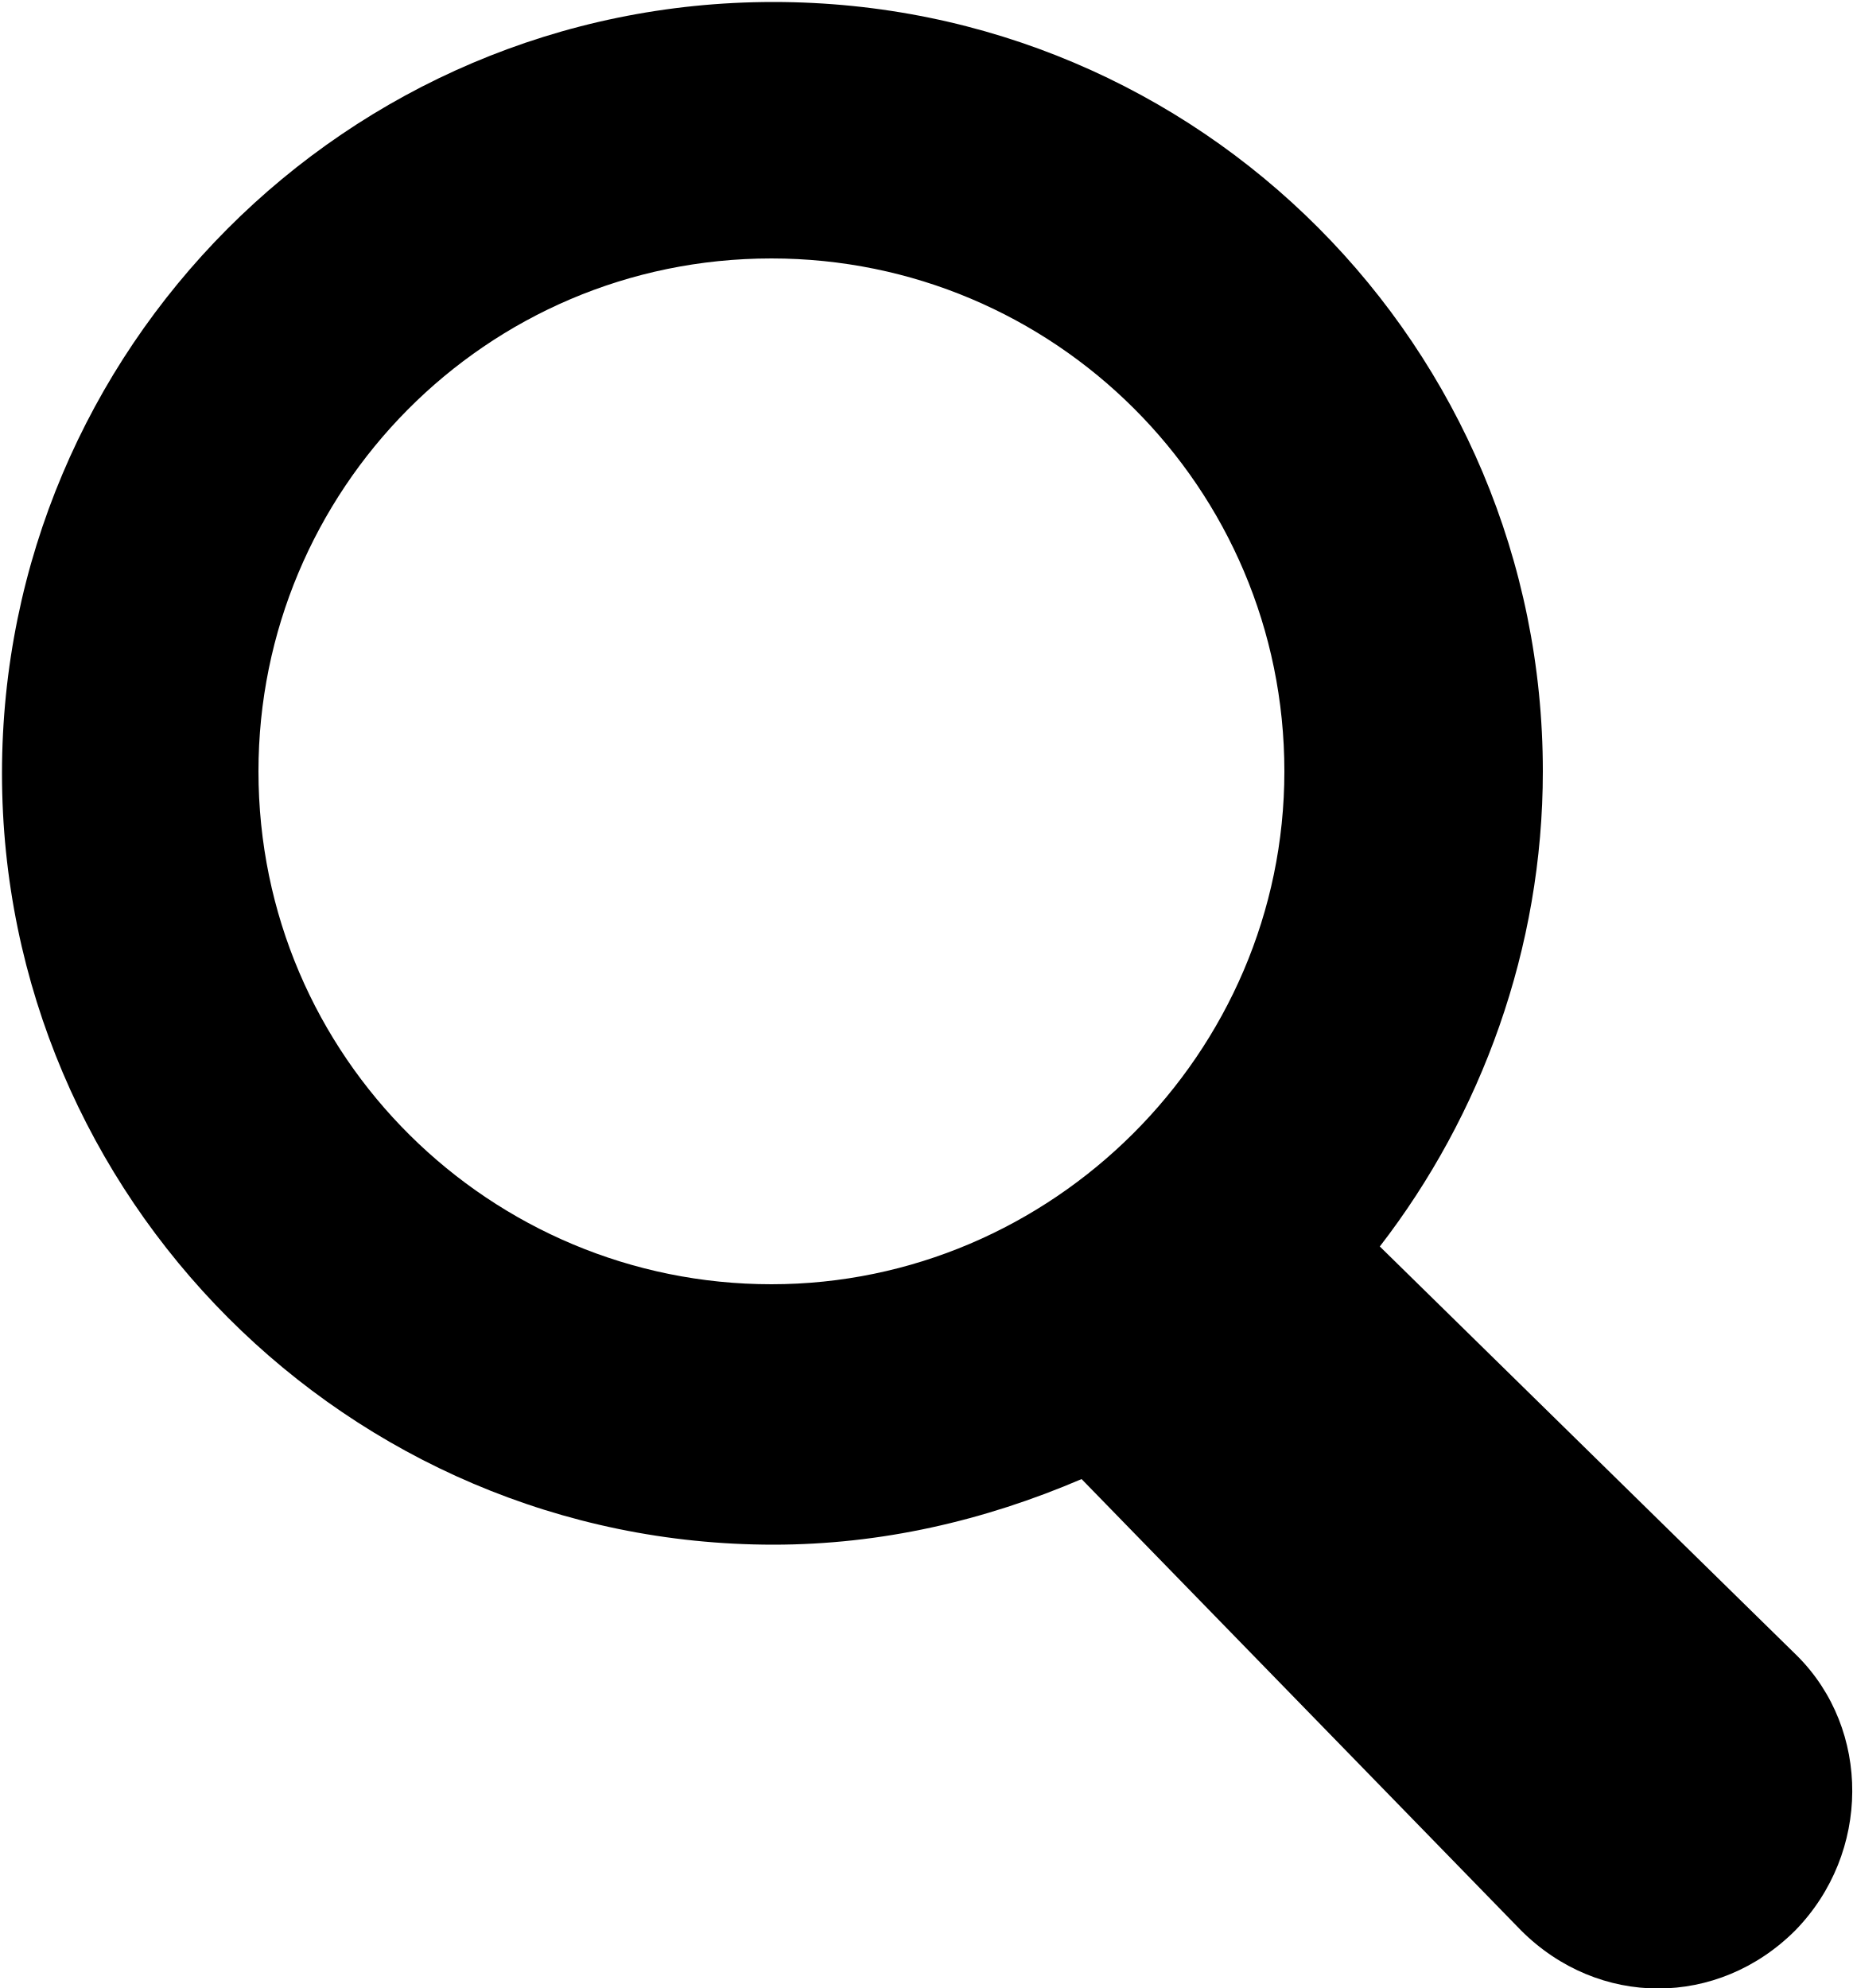
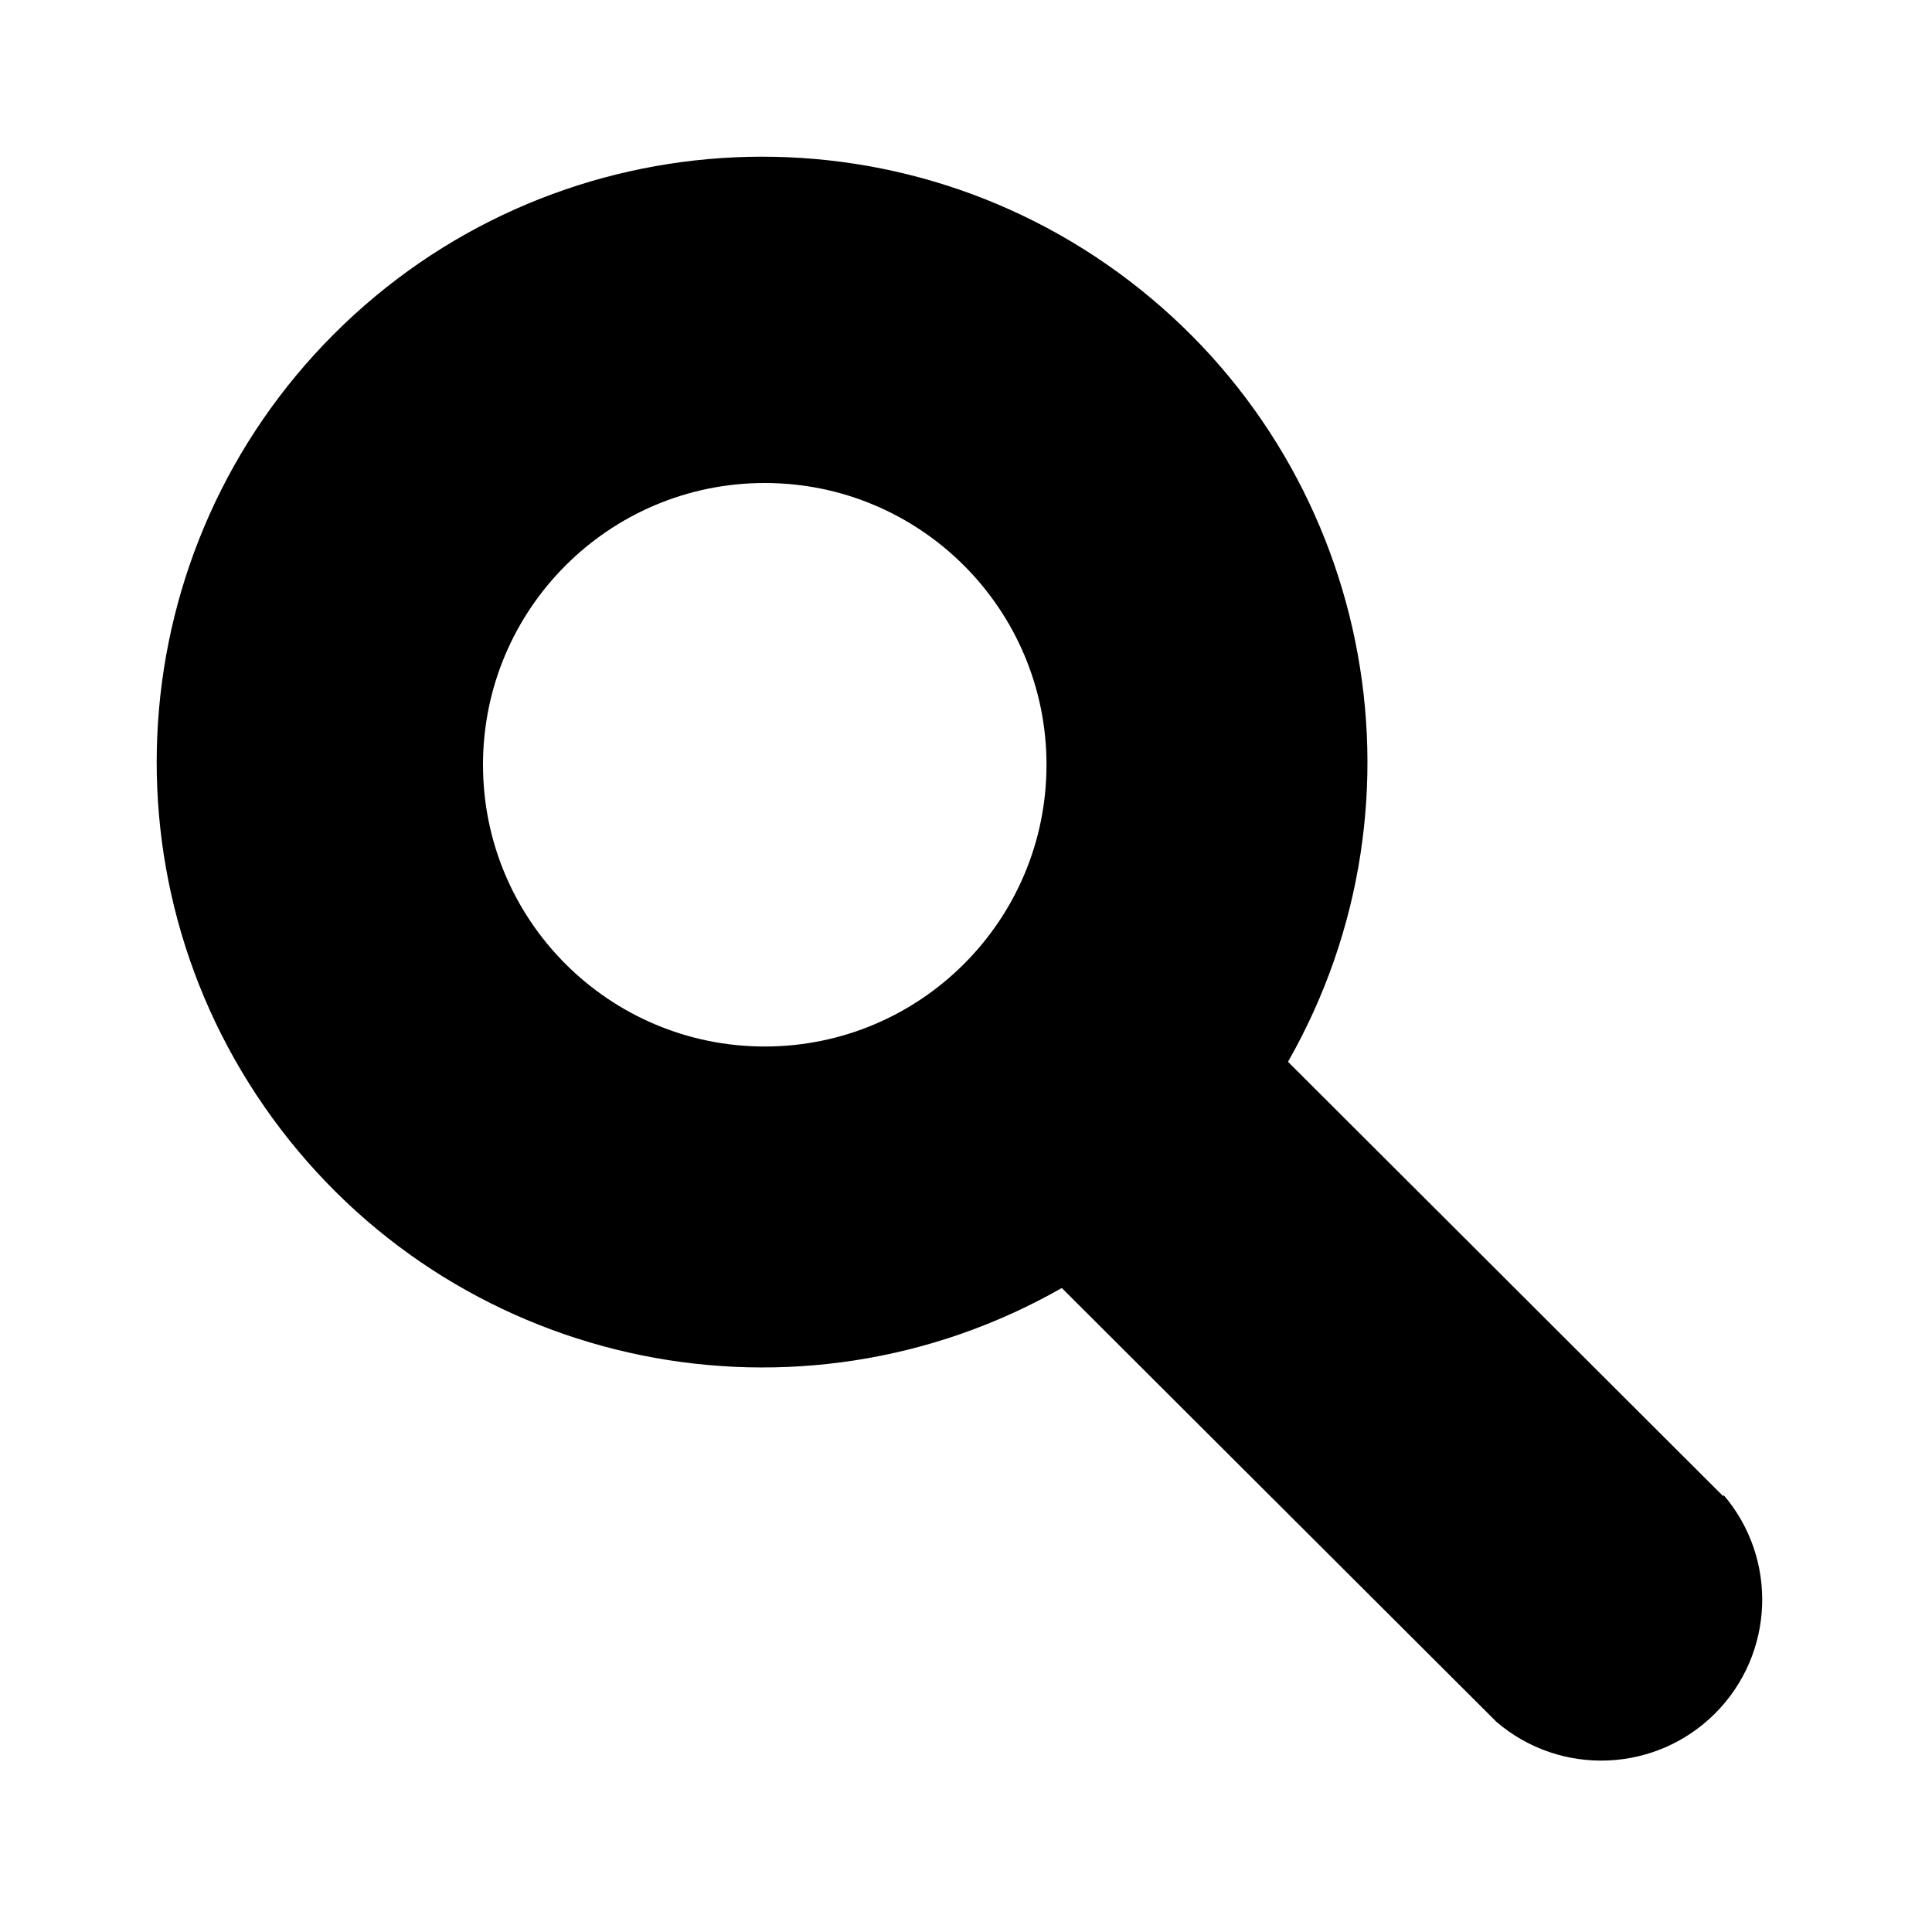
- <svg xmlns="http://www.w3.org/2000/svg" version="1.1" id="Layer_1" x="0px" y="0px" width="93.2px" height="100px" viewBox="-162.6 380.8 93.2 100" style="enable-background:new -162.6 380.8 93.2 100;" xml:space="preserve">
-   <path d="M-72.3,477.9c-3.9,3.9-9.9,3.9-13.8,0l-22.1-22.7c-4.9,2.1-10.1,3.3-15.5,3.3c-21.4,0-38.8-17.5-38.8-38.8  s17.3-38.8,38.8-38.8S-85,398.3-85,419.6c0,8.9-3.1,17.3-8.2,23.9l21,20.6C-68.5,467.8-68.5,474-72.3,477.9z M-123.8,393.8  c-14.4,0-25.8,11.7-25.8,25.8c0,14.4,11.7,25.8,25.8,25.8S-98,433.8-98,419.6C-98,405.3-109.6,393.8-123.8,393.8z" />
+ <svg xmlns="http://www.w3.org/2000/svg" viewBox="0 0 24 24">
+   <path d="M21.41,18.59,16,13.19A7.52,7.52,0,1,0,13.19,16l5.4,5.39a2,2,0,0,0,2.82-2.82ZM9.5,13A3.5,3.5,0,1,1,13,9.5,3.5,3.5,0,0,1,9.5,13Z" />
</svg>
